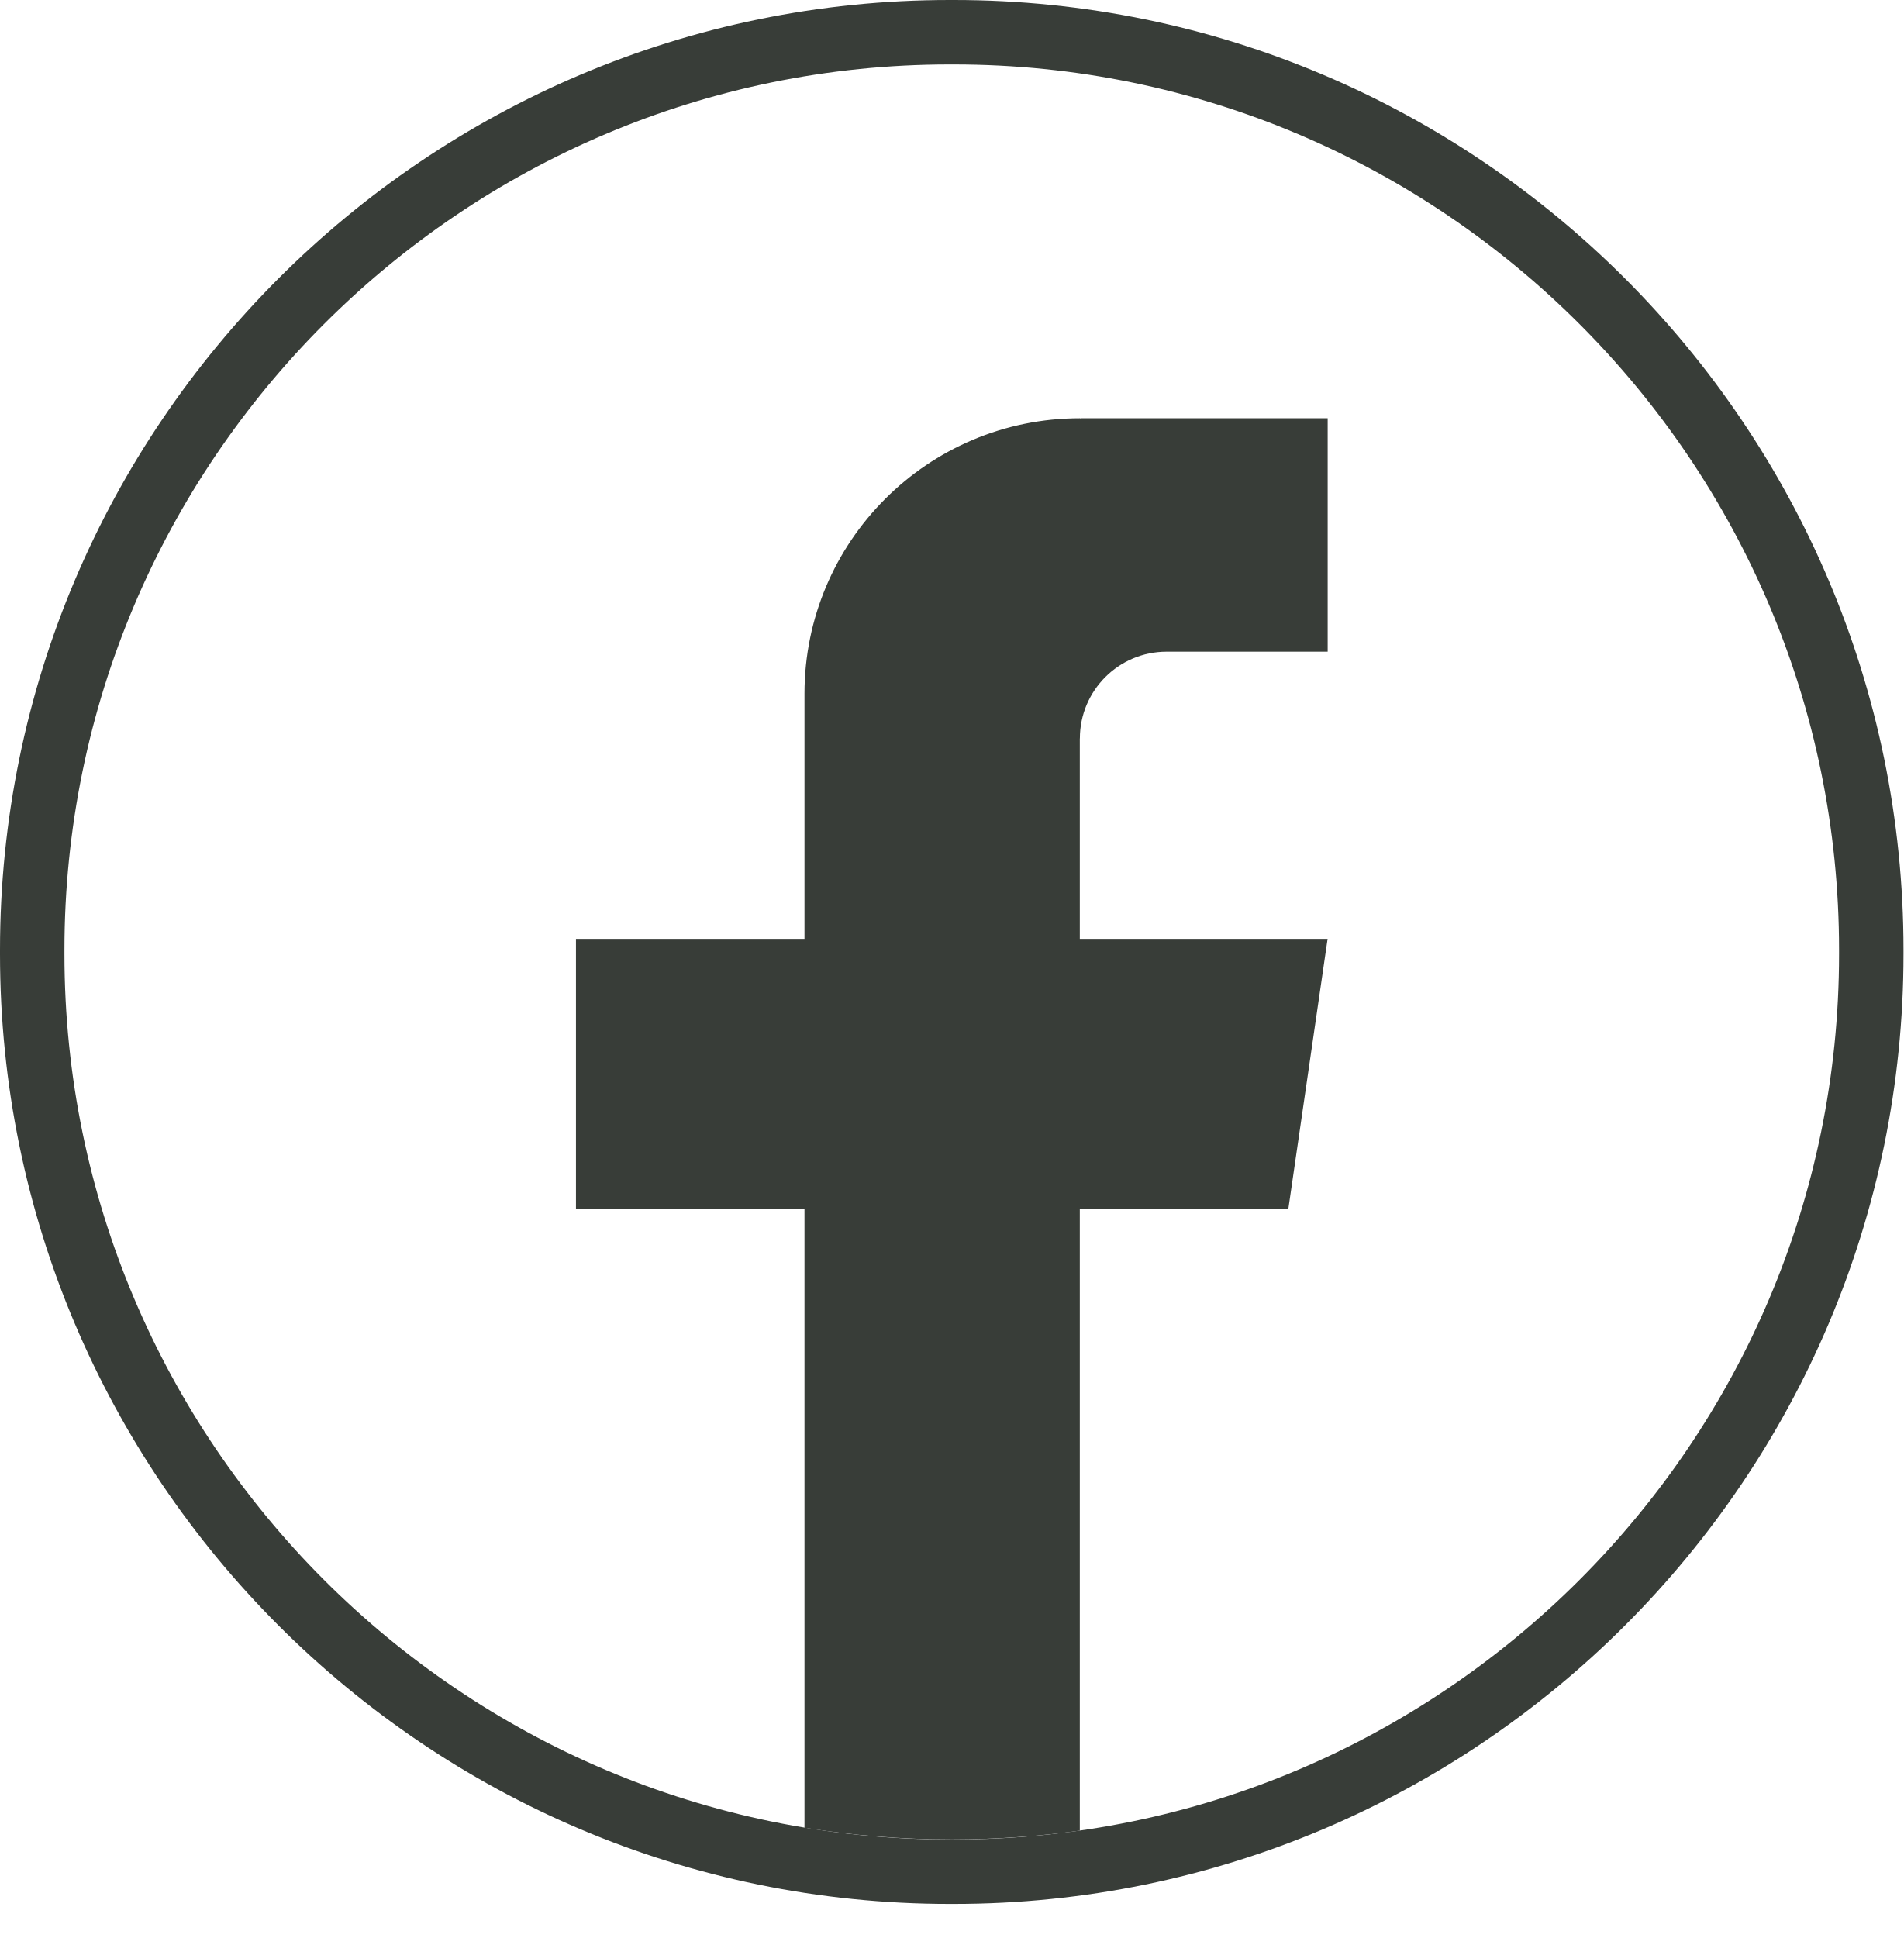
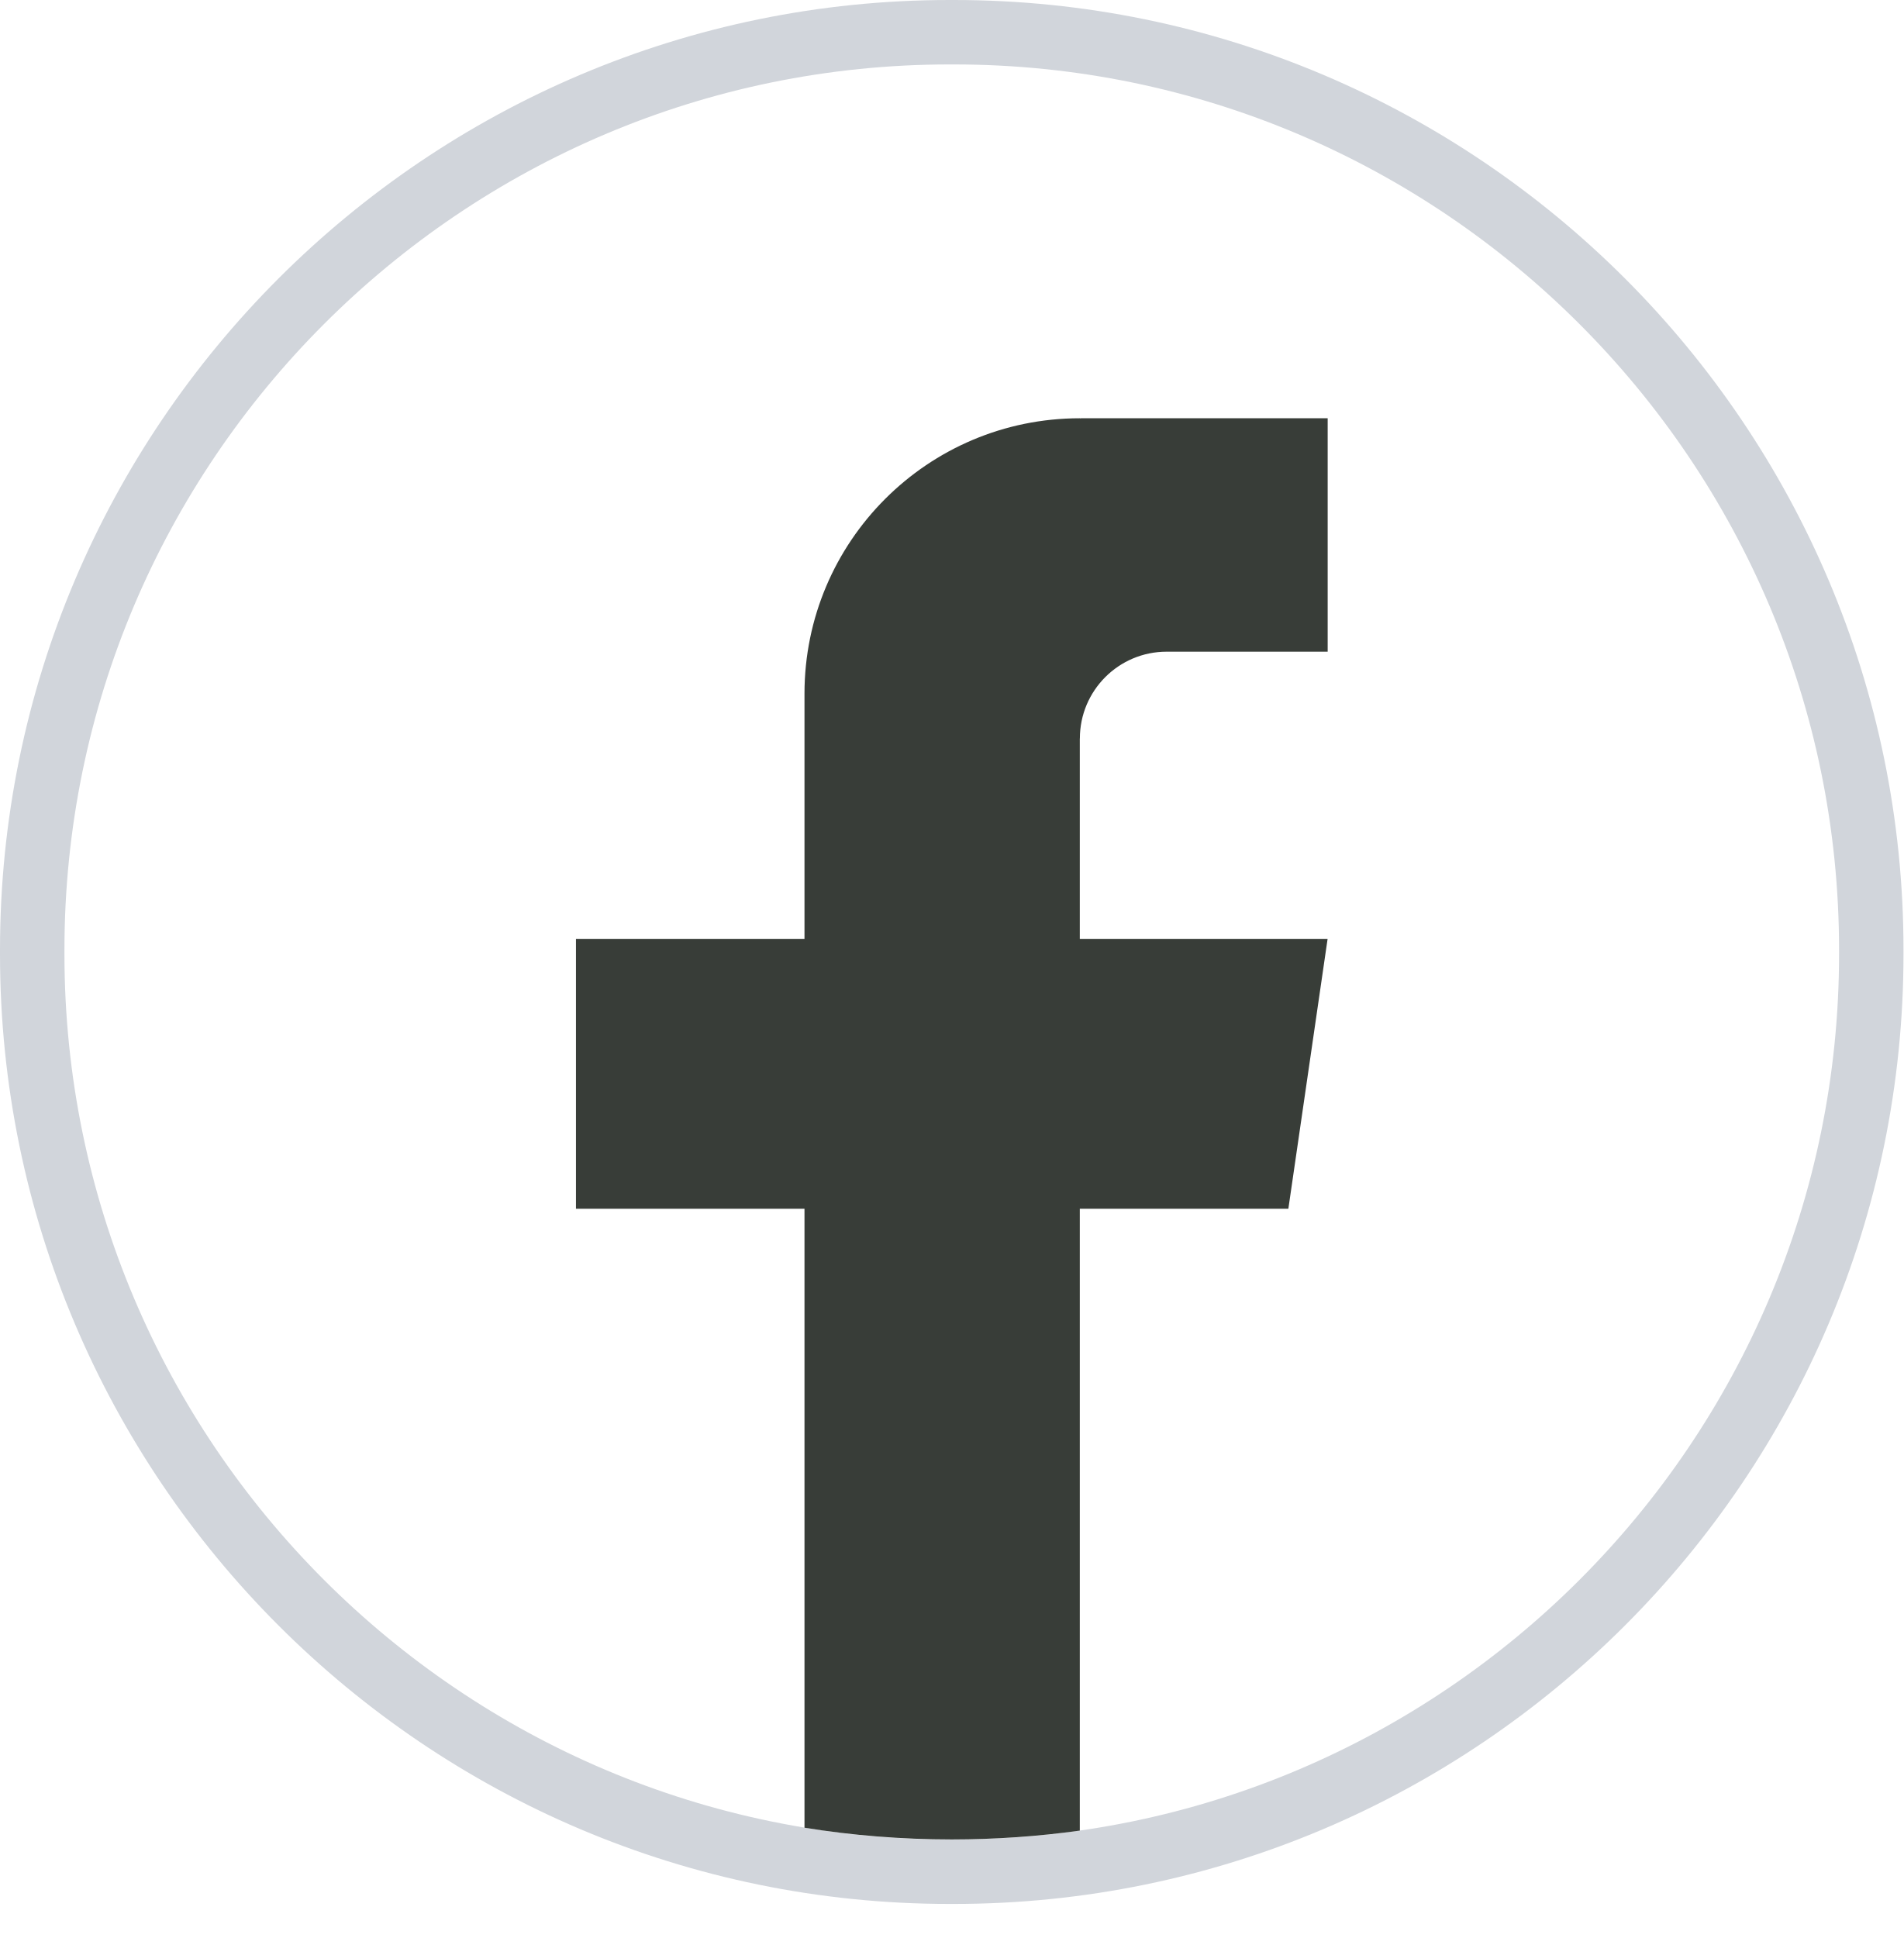
<svg xmlns="http://www.w3.org/2000/svg" width="55" height="56" viewBox="0 0 55 56" fill="none">
-   <path d="M27.561 55.016H27.439C12.309 55.016 0 42.703 0 27.569V27.448C0 12.313 12.309 0 27.439 0H27.561C42.691 0 55 12.313 55 27.448V27.569C55 42.703 42.691 55.016 27.561 55.016ZM27.439 1.862C13.335 1.862 1.862 13.339 1.862 27.448V27.569C1.862 41.677 13.335 53.154 27.439 53.154H27.561C41.665 53.154 53.138 41.677 53.138 27.569V27.448C53.138 13.339 41.665 1.862 27.561 1.862H27.439Z" fill="#383D38" />
+   <path d="M27.561 55.016H27.439C12.309 55.016 0 42.703 0 27.569V27.448C0 12.313 12.309 0 27.439 0H27.561C42.691 0 55 12.313 55 27.448V27.569C55 42.703 42.691 55.016 27.561 55.016ZM27.439 1.862C13.335 1.862 1.862 13.339 1.862 27.448V27.569C1.862 41.677 13.335 53.154 27.439 53.154H27.561C41.665 53.154 53.138 41.677 53.138 27.569V27.448C53.138 13.339 41.665 1.862 27.561 1.862H27.439Z" fill="#D1D5DB" />
  <path d="M31.2 21.339V27.129H38.36L37.226 34.928H31.2V52.897C29.992 53.065 28.756 53.152 27.501 53.152C26.053 53.152 24.63 53.037 23.245 52.813V34.928H16.642V27.129H23.245V20.045C23.245 15.65 26.806 12.086 31.202 12.086V12.09C31.215 12.09 31.226 12.086 31.239 12.086H38.362V18.831H33.708C32.325 18.831 31.202 19.954 31.202 21.338L31.2 21.339Z" fill="#383D38" />
</svg>
